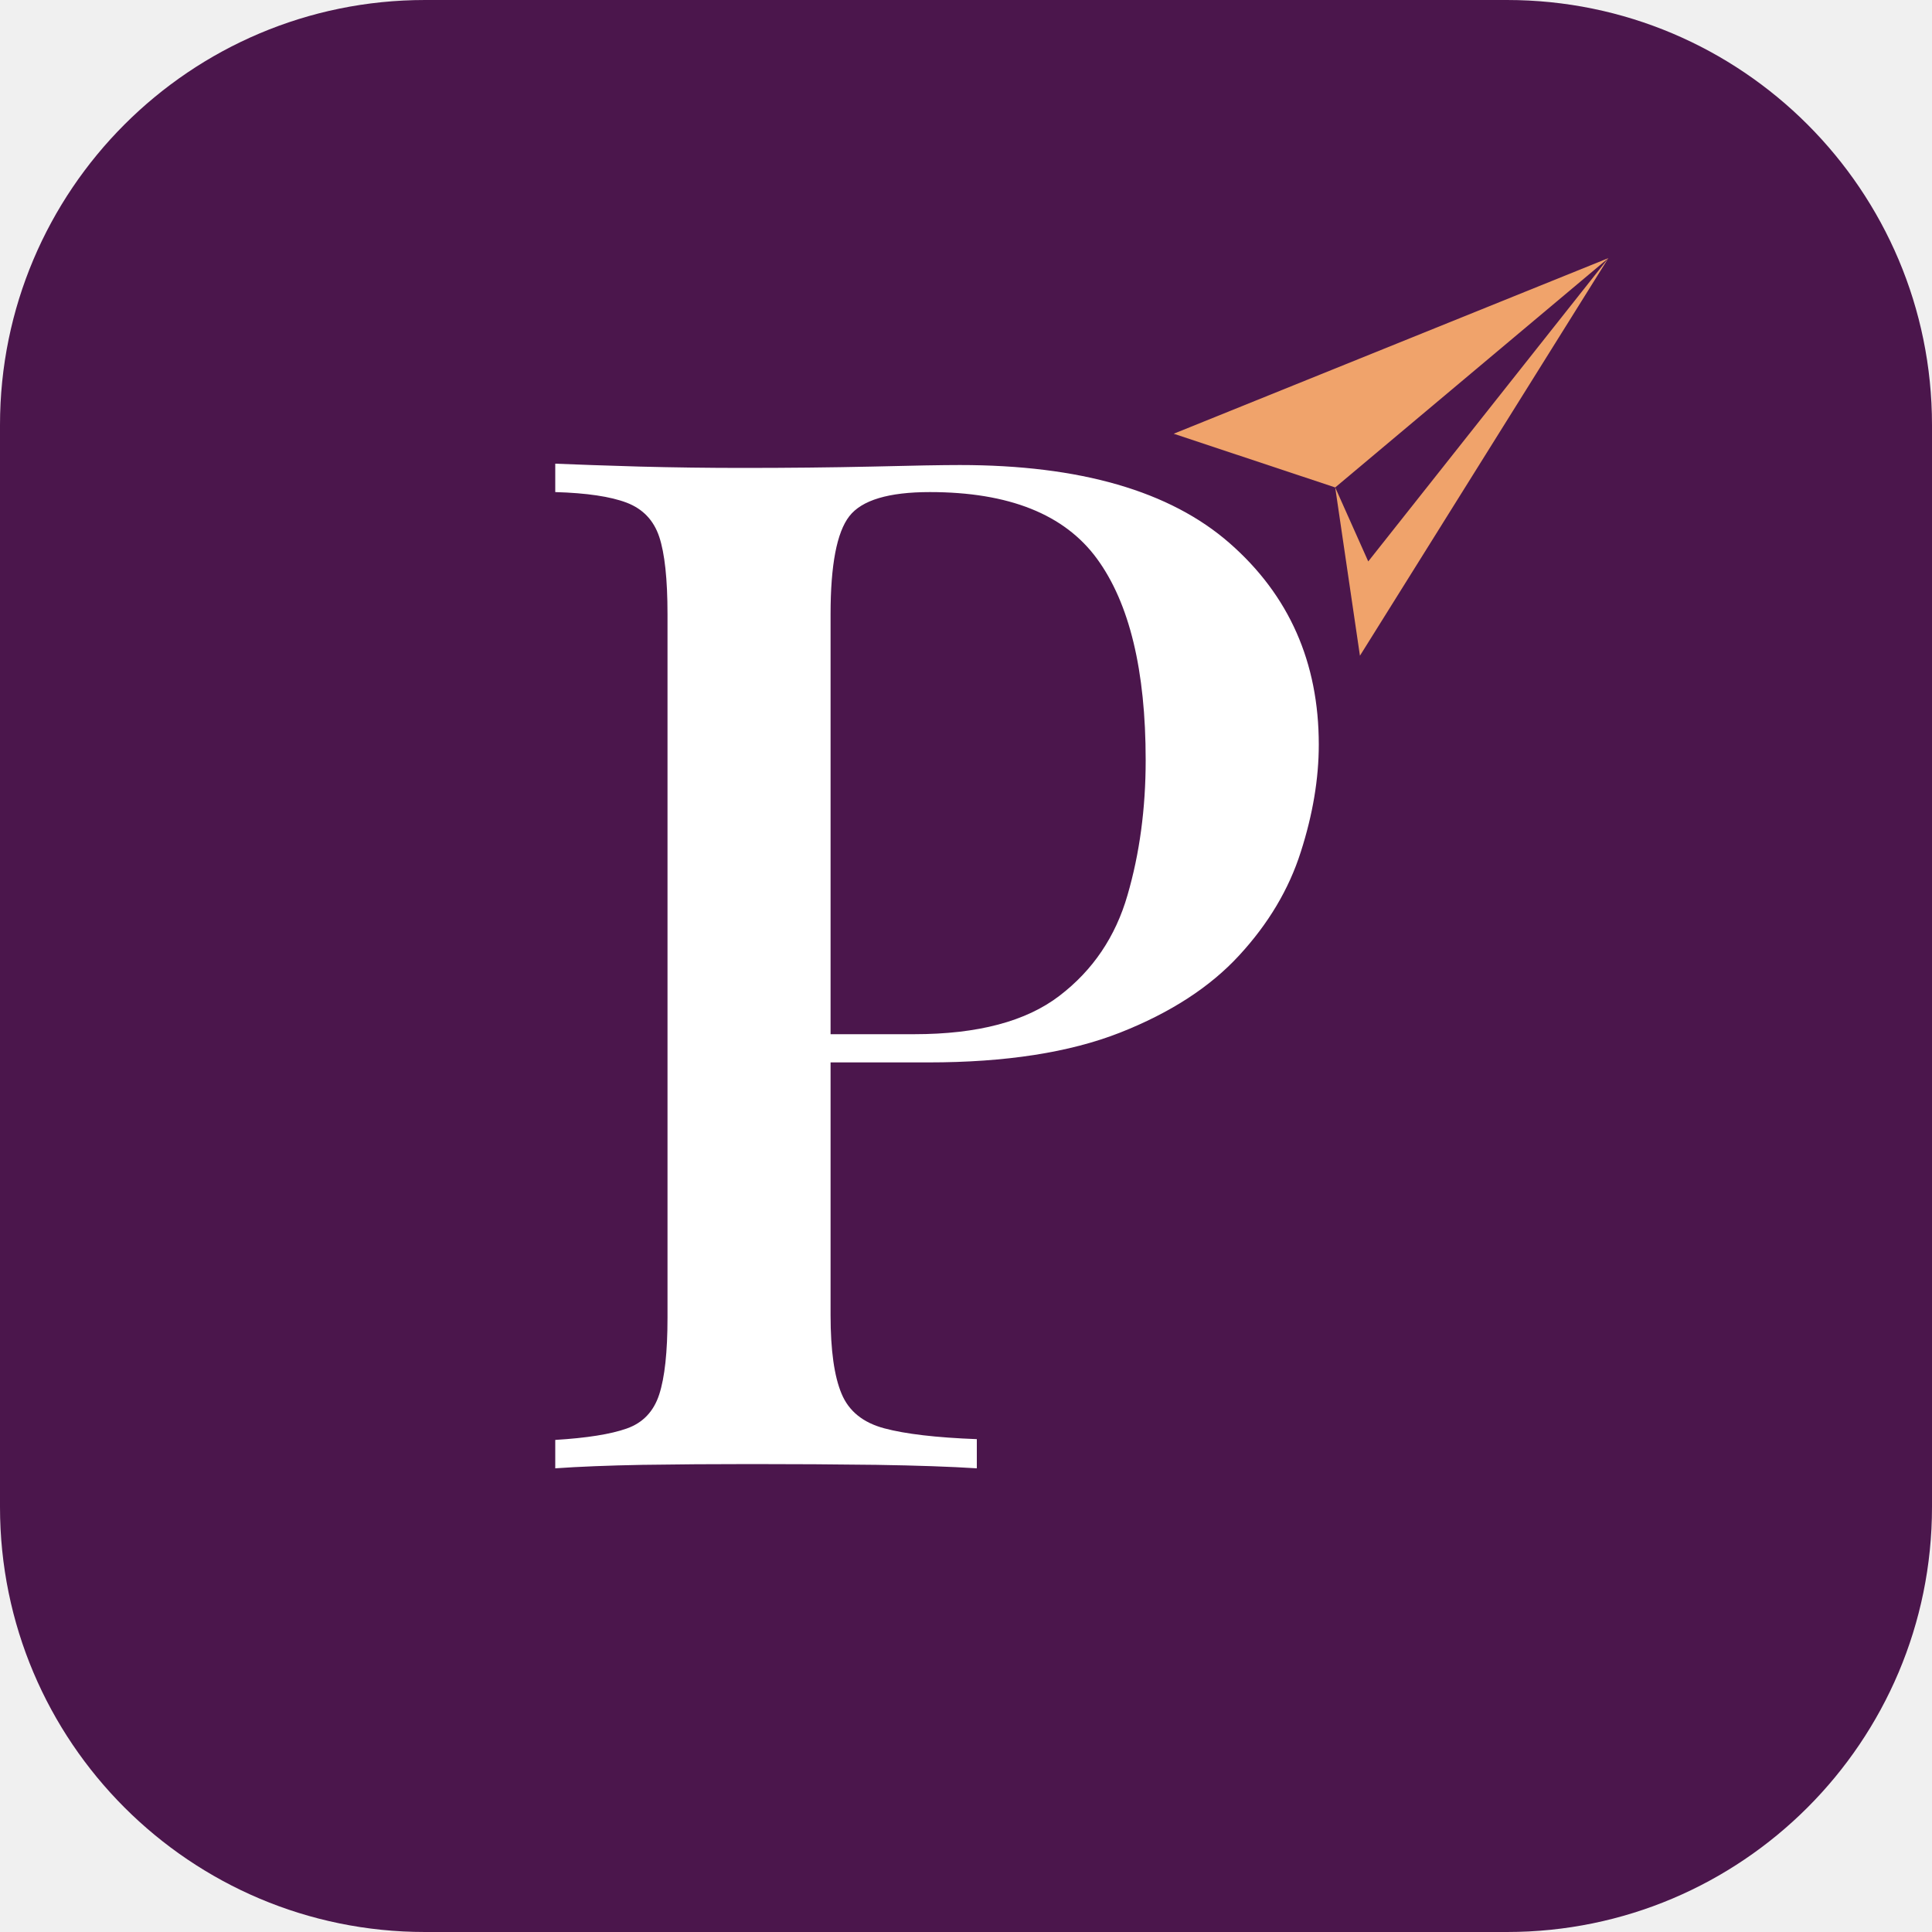
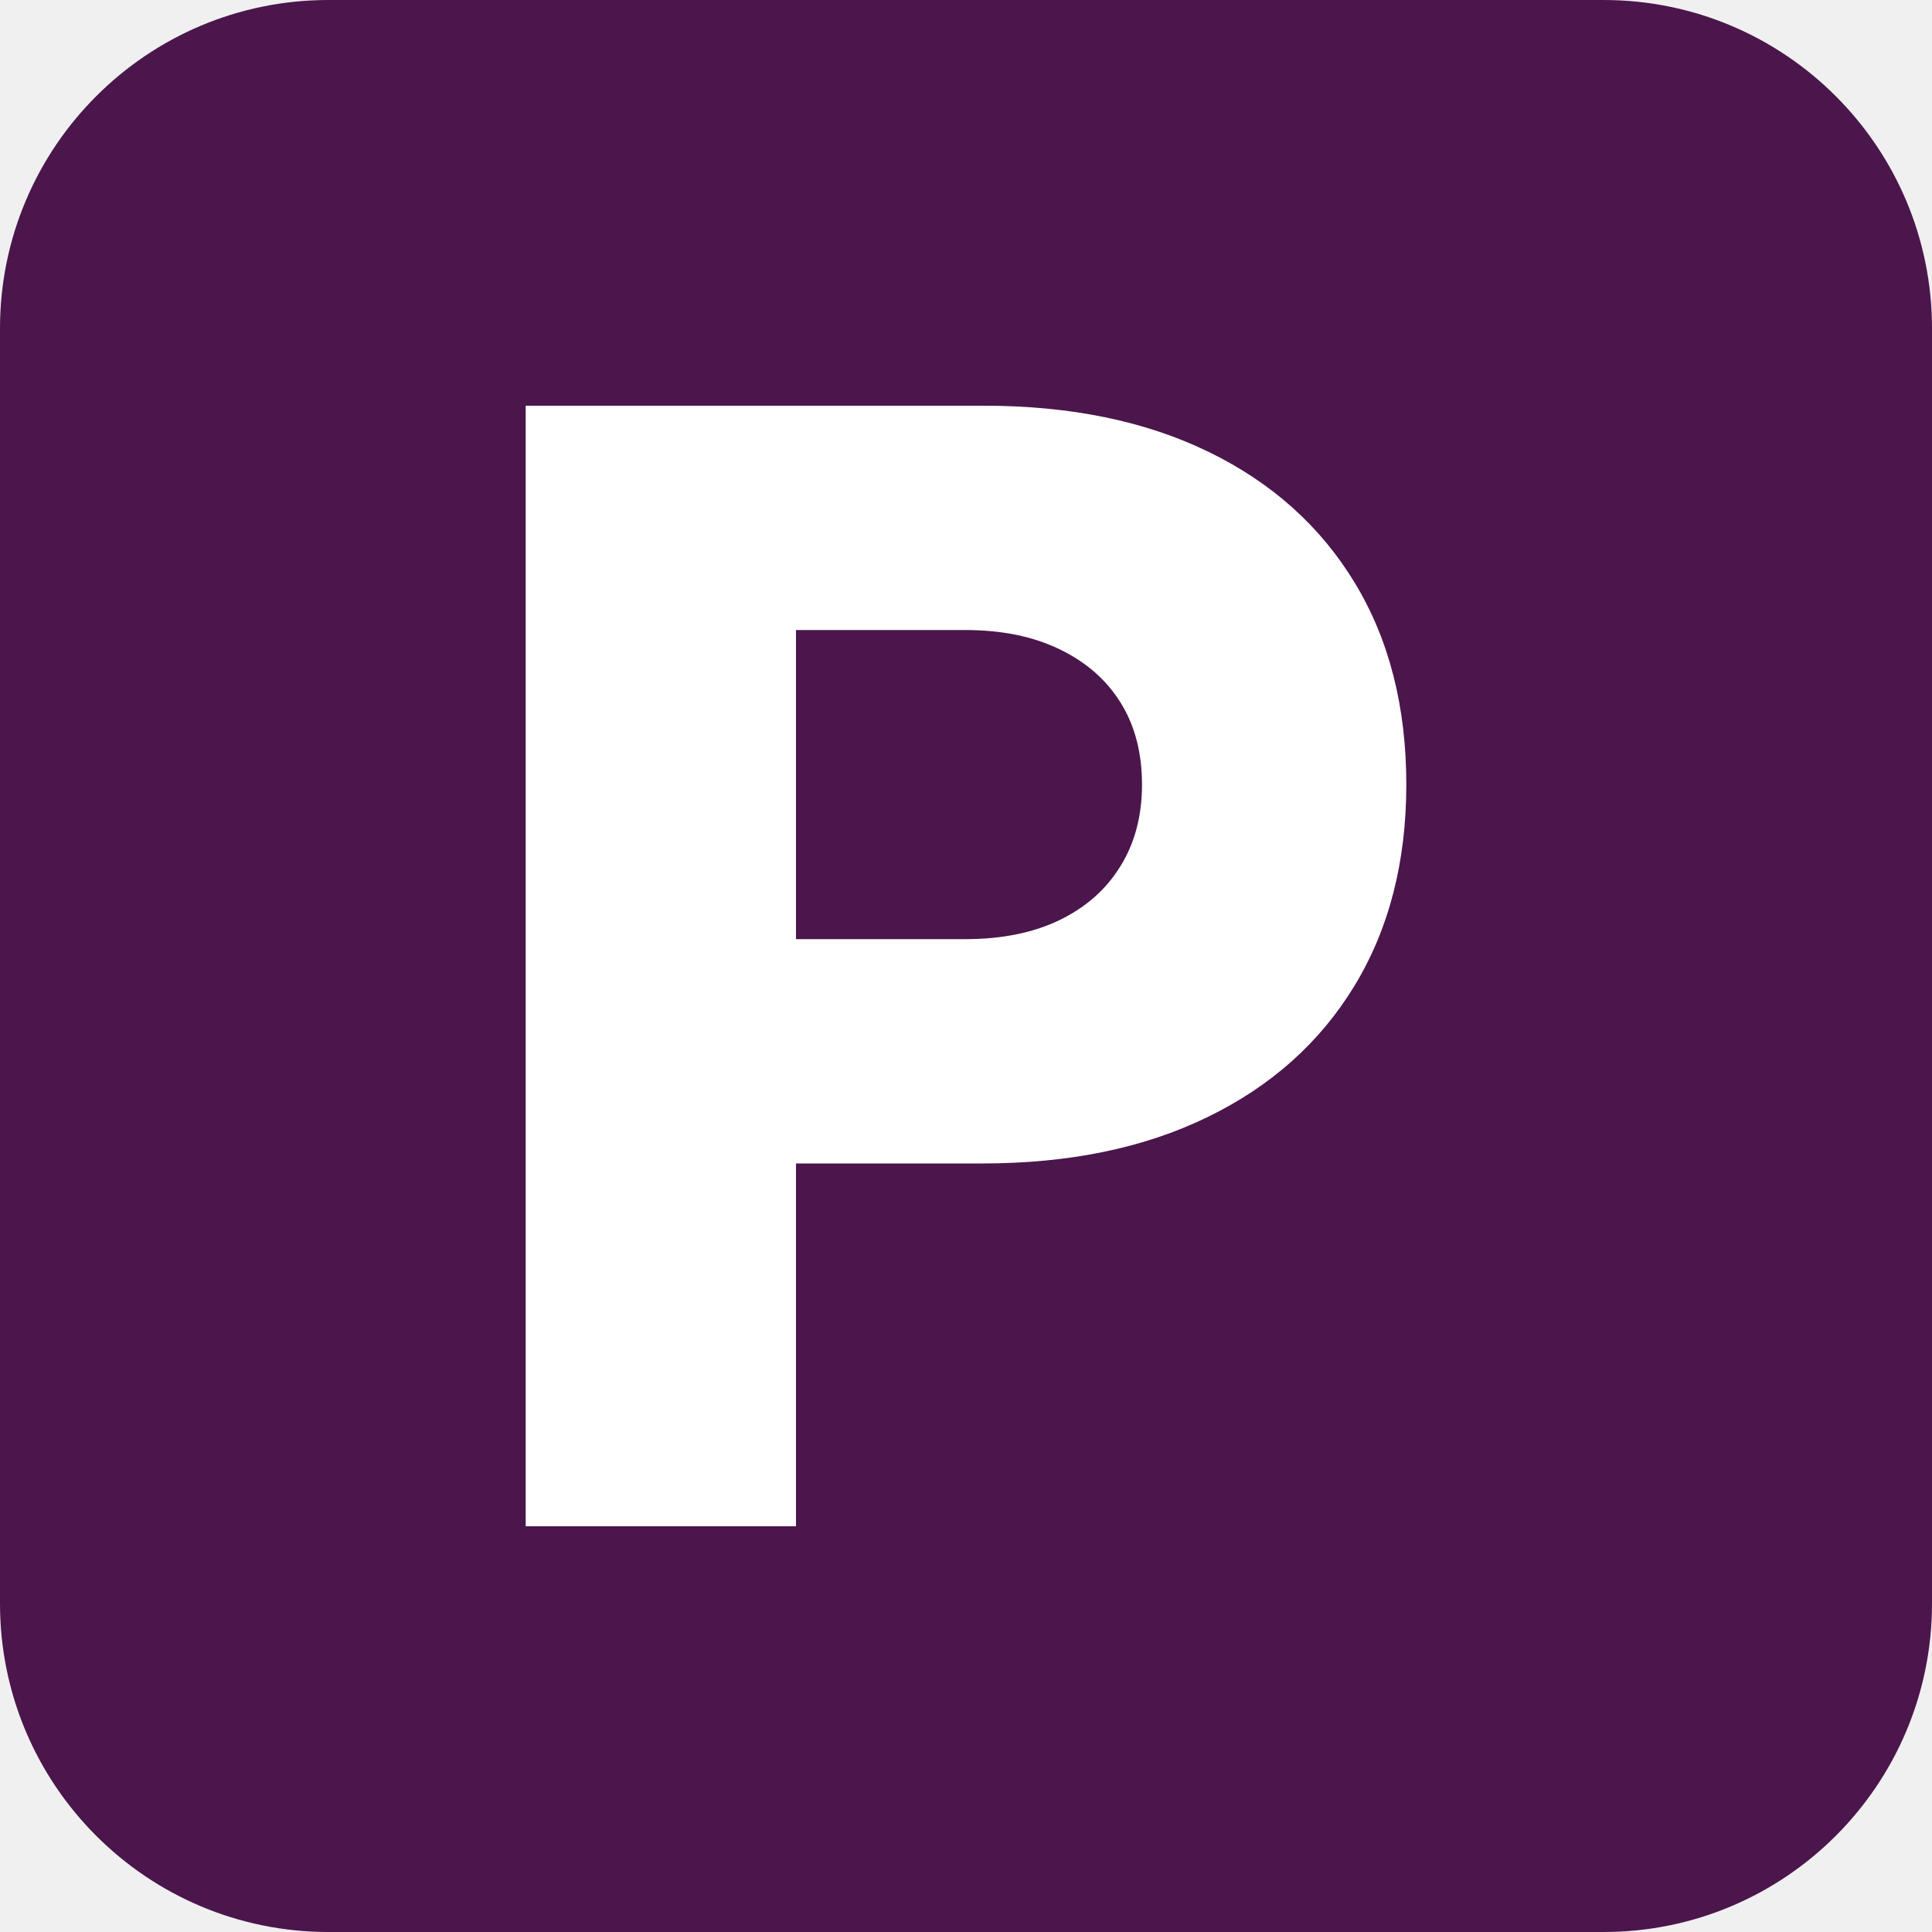
<svg xmlns="http://www.w3.org/2000/svg" viewBox="0 0 100 100" role="img" aria-label="Plazo">
  <g>
-     <rect width="100" height="100" rx="22" fill="#4b164c" />
-     <path d="M28.74 24Q30.4 24.07 33.1 24.15Q35.79 24.22 38.44 24.22Q41.93 24.22 45.14 24.15Q48.34 24.07 49.68 24.07Q59.02 24.07 63.64 28.11Q68.26 32.15 68.26 38.54Q68.26 41.19 67.33 44.09Q66.41 46.99 64.14 49.45Q61.88 51.91 57.97 53.45Q54.05 54.99 48.06 54.99H40.86V53.53H47.32Q52.25 53.53 54.84 51.54Q57.43 49.56 58.36 46.33Q59.3 43.1 59.3 39.35Q59.3 32.37 56.78 28.92Q54.26 25.47 48.13 25.47Q44.93 25.47 43.96 26.72Q42.99 27.97 42.99 31.79V68.07Q42.99 70.79 43.56 72.14Q44.12 73.49 45.77 73.93Q47.41 74.37 50.56 74.49V76Q48.53 75.87 45.37 75.82Q42.21 75.78 38.89 75.78Q35.93 75.78 33.25 75.82Q30.58 75.87 28.74 76V74.53Q31.2 74.38 32.44 73.94Q33.69 73.5 34.12 72.18Q34.55 70.86 34.55 68.21V31.79Q34.55 29.07 34.12 27.78Q33.69 26.5 32.44 26.02Q31.18 25.54 28.74 25.47Z" fill="#ffffff" />
-     <path d="M83.25 13.36 L60.75 22.45 L69.11 25.23 L70.39 33.94 Z M69.11 25.23 L83.25 13.36 L70.82 29.06 Z" fill="#f0a36b" fill-rule="evenodd" />
+     <rect width="100" height="100" rx="17" fill="#4b164c" />
+     <path d="M27.21 79V21H50.93Q57.65 21 62.56 23.39Q67.47 25.78 70.13 30.18Q72.79 34.57 72.79 40.61Q72.79 46.61 70.11 51.02Q67.43 55.43 62.5 57.82Q57.58 60.22 50.85 60.22H35.13V48.61H49.96Q52.79 48.61 54.83 47.63Q56.88 46.64 57.99 44.84Q59.11 43.04 59.11 40.61Q59.11 38.13 57.99 36.35Q56.88 34.58 54.83 33.6Q52.79 32.61 49.96 32.61H41.2V79Z" fill="#ffffff" />
  </g>
</svg>
